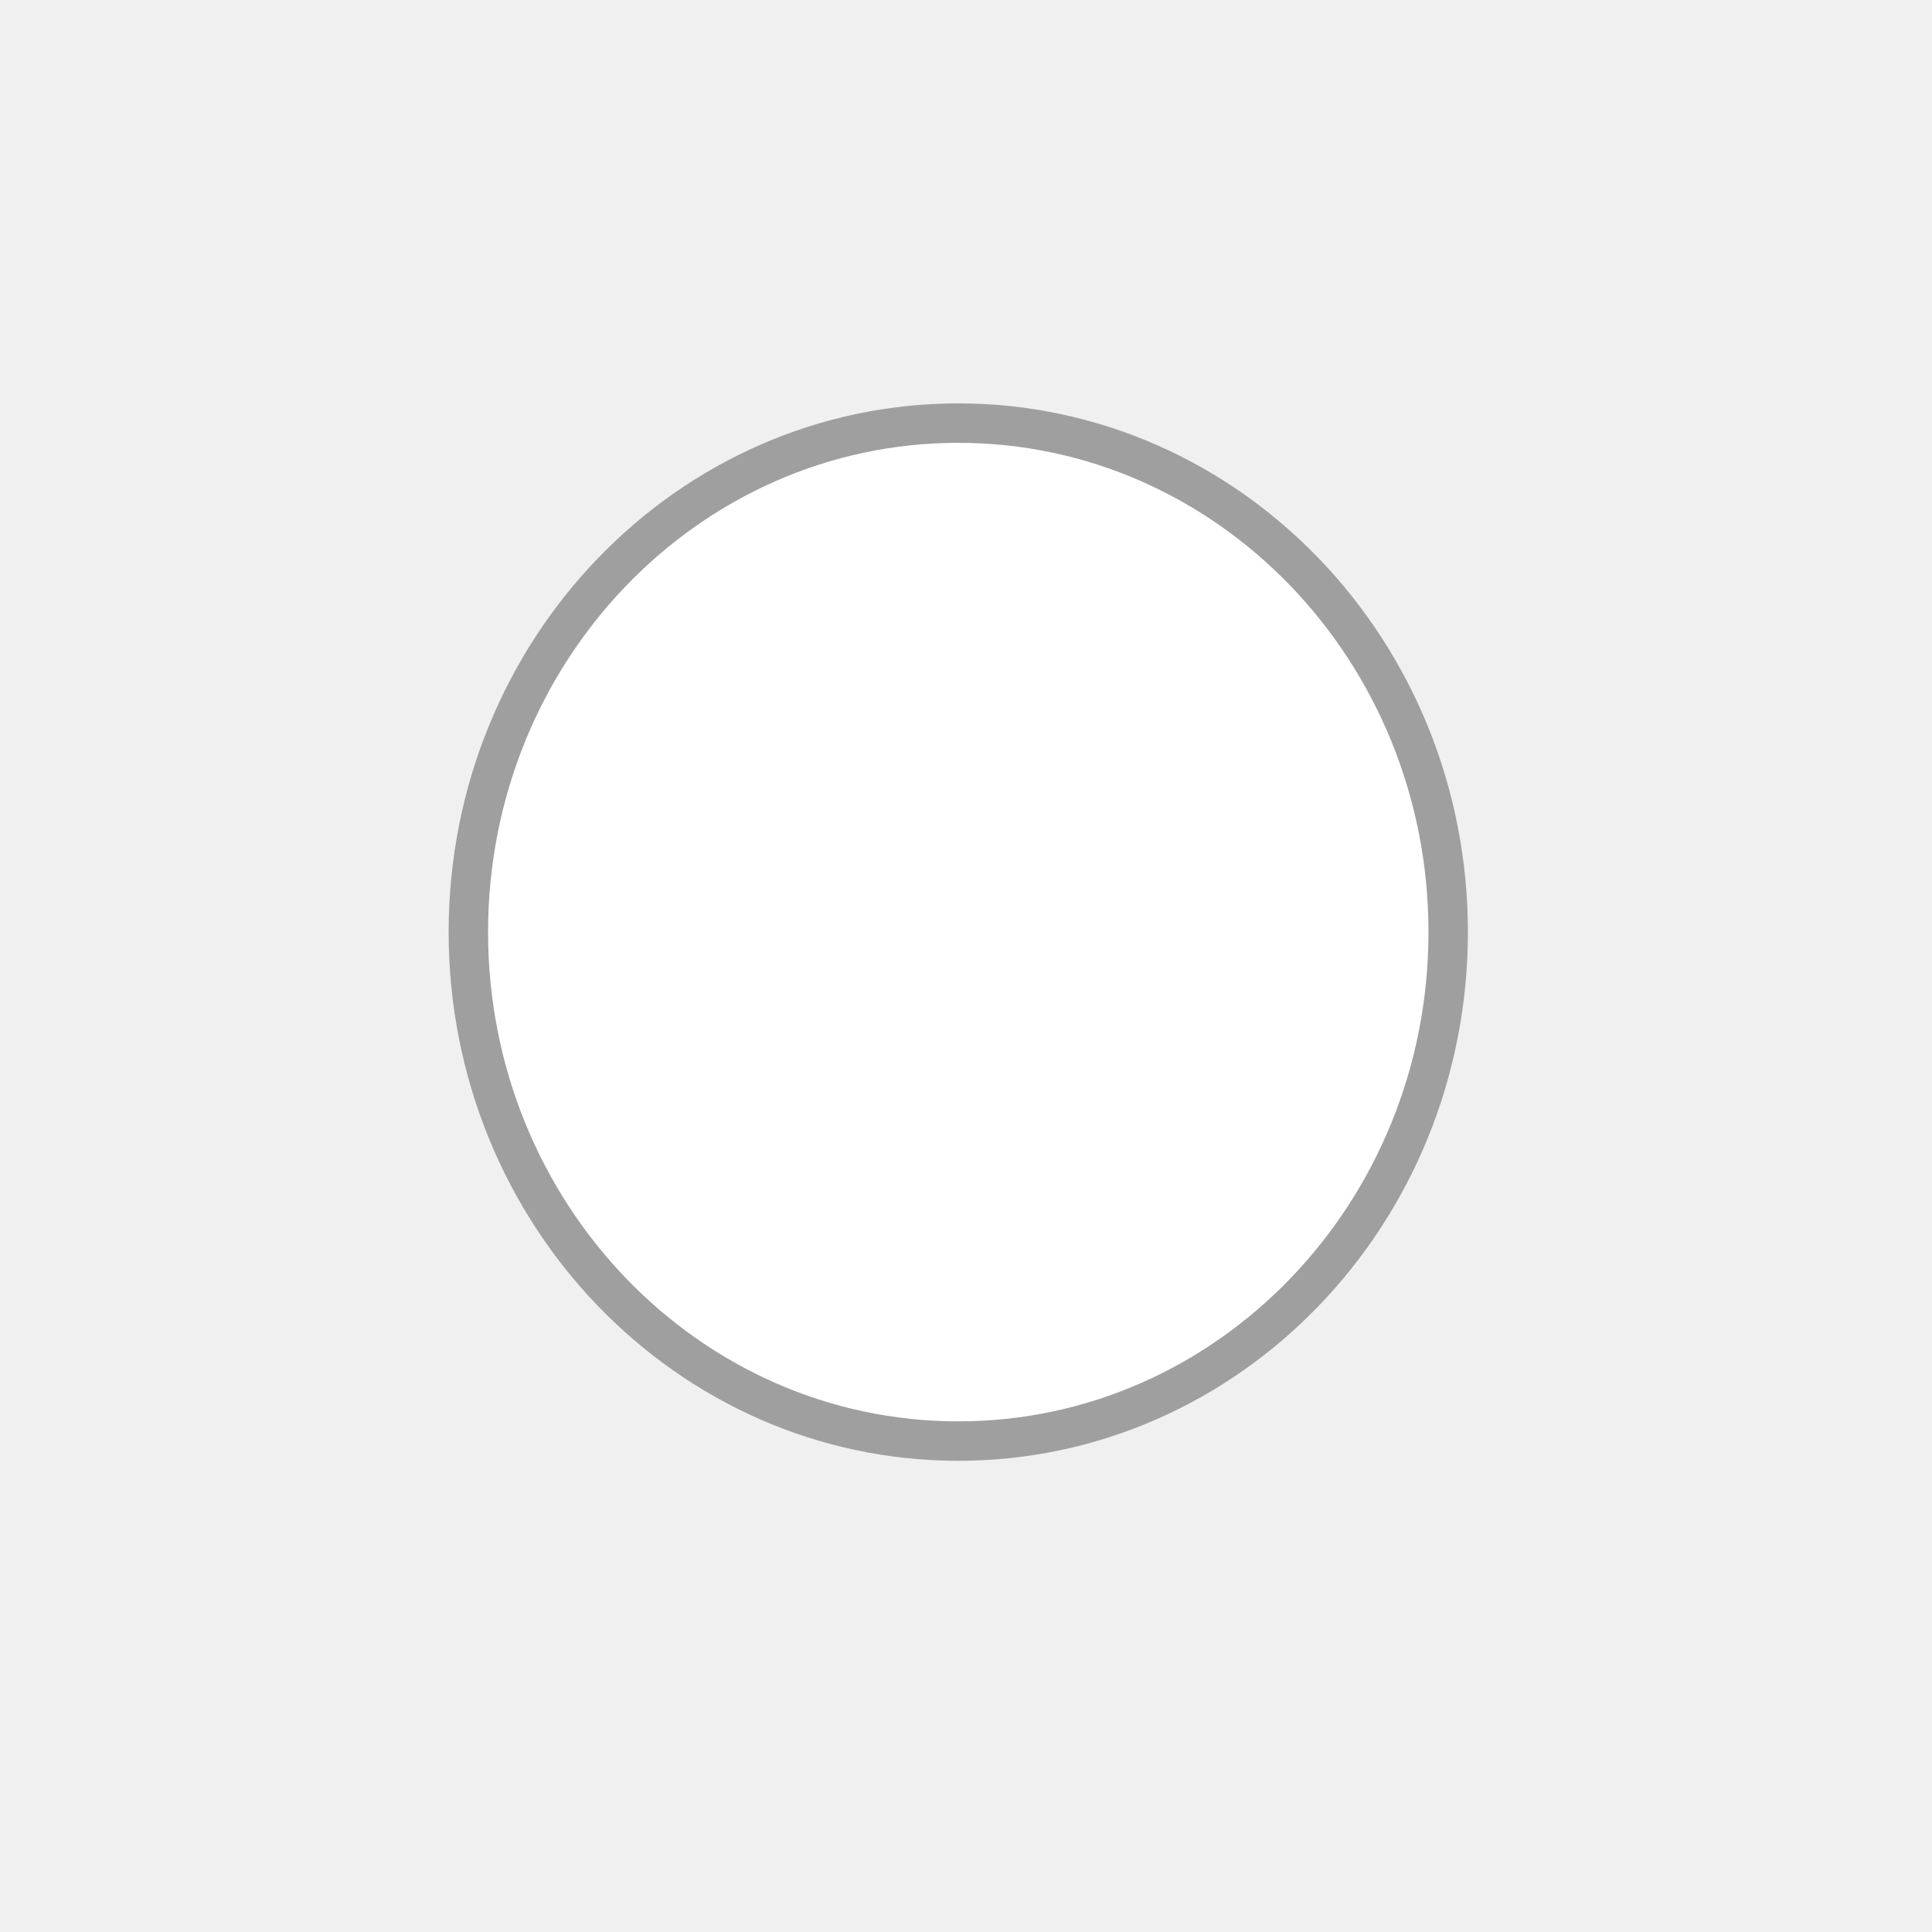
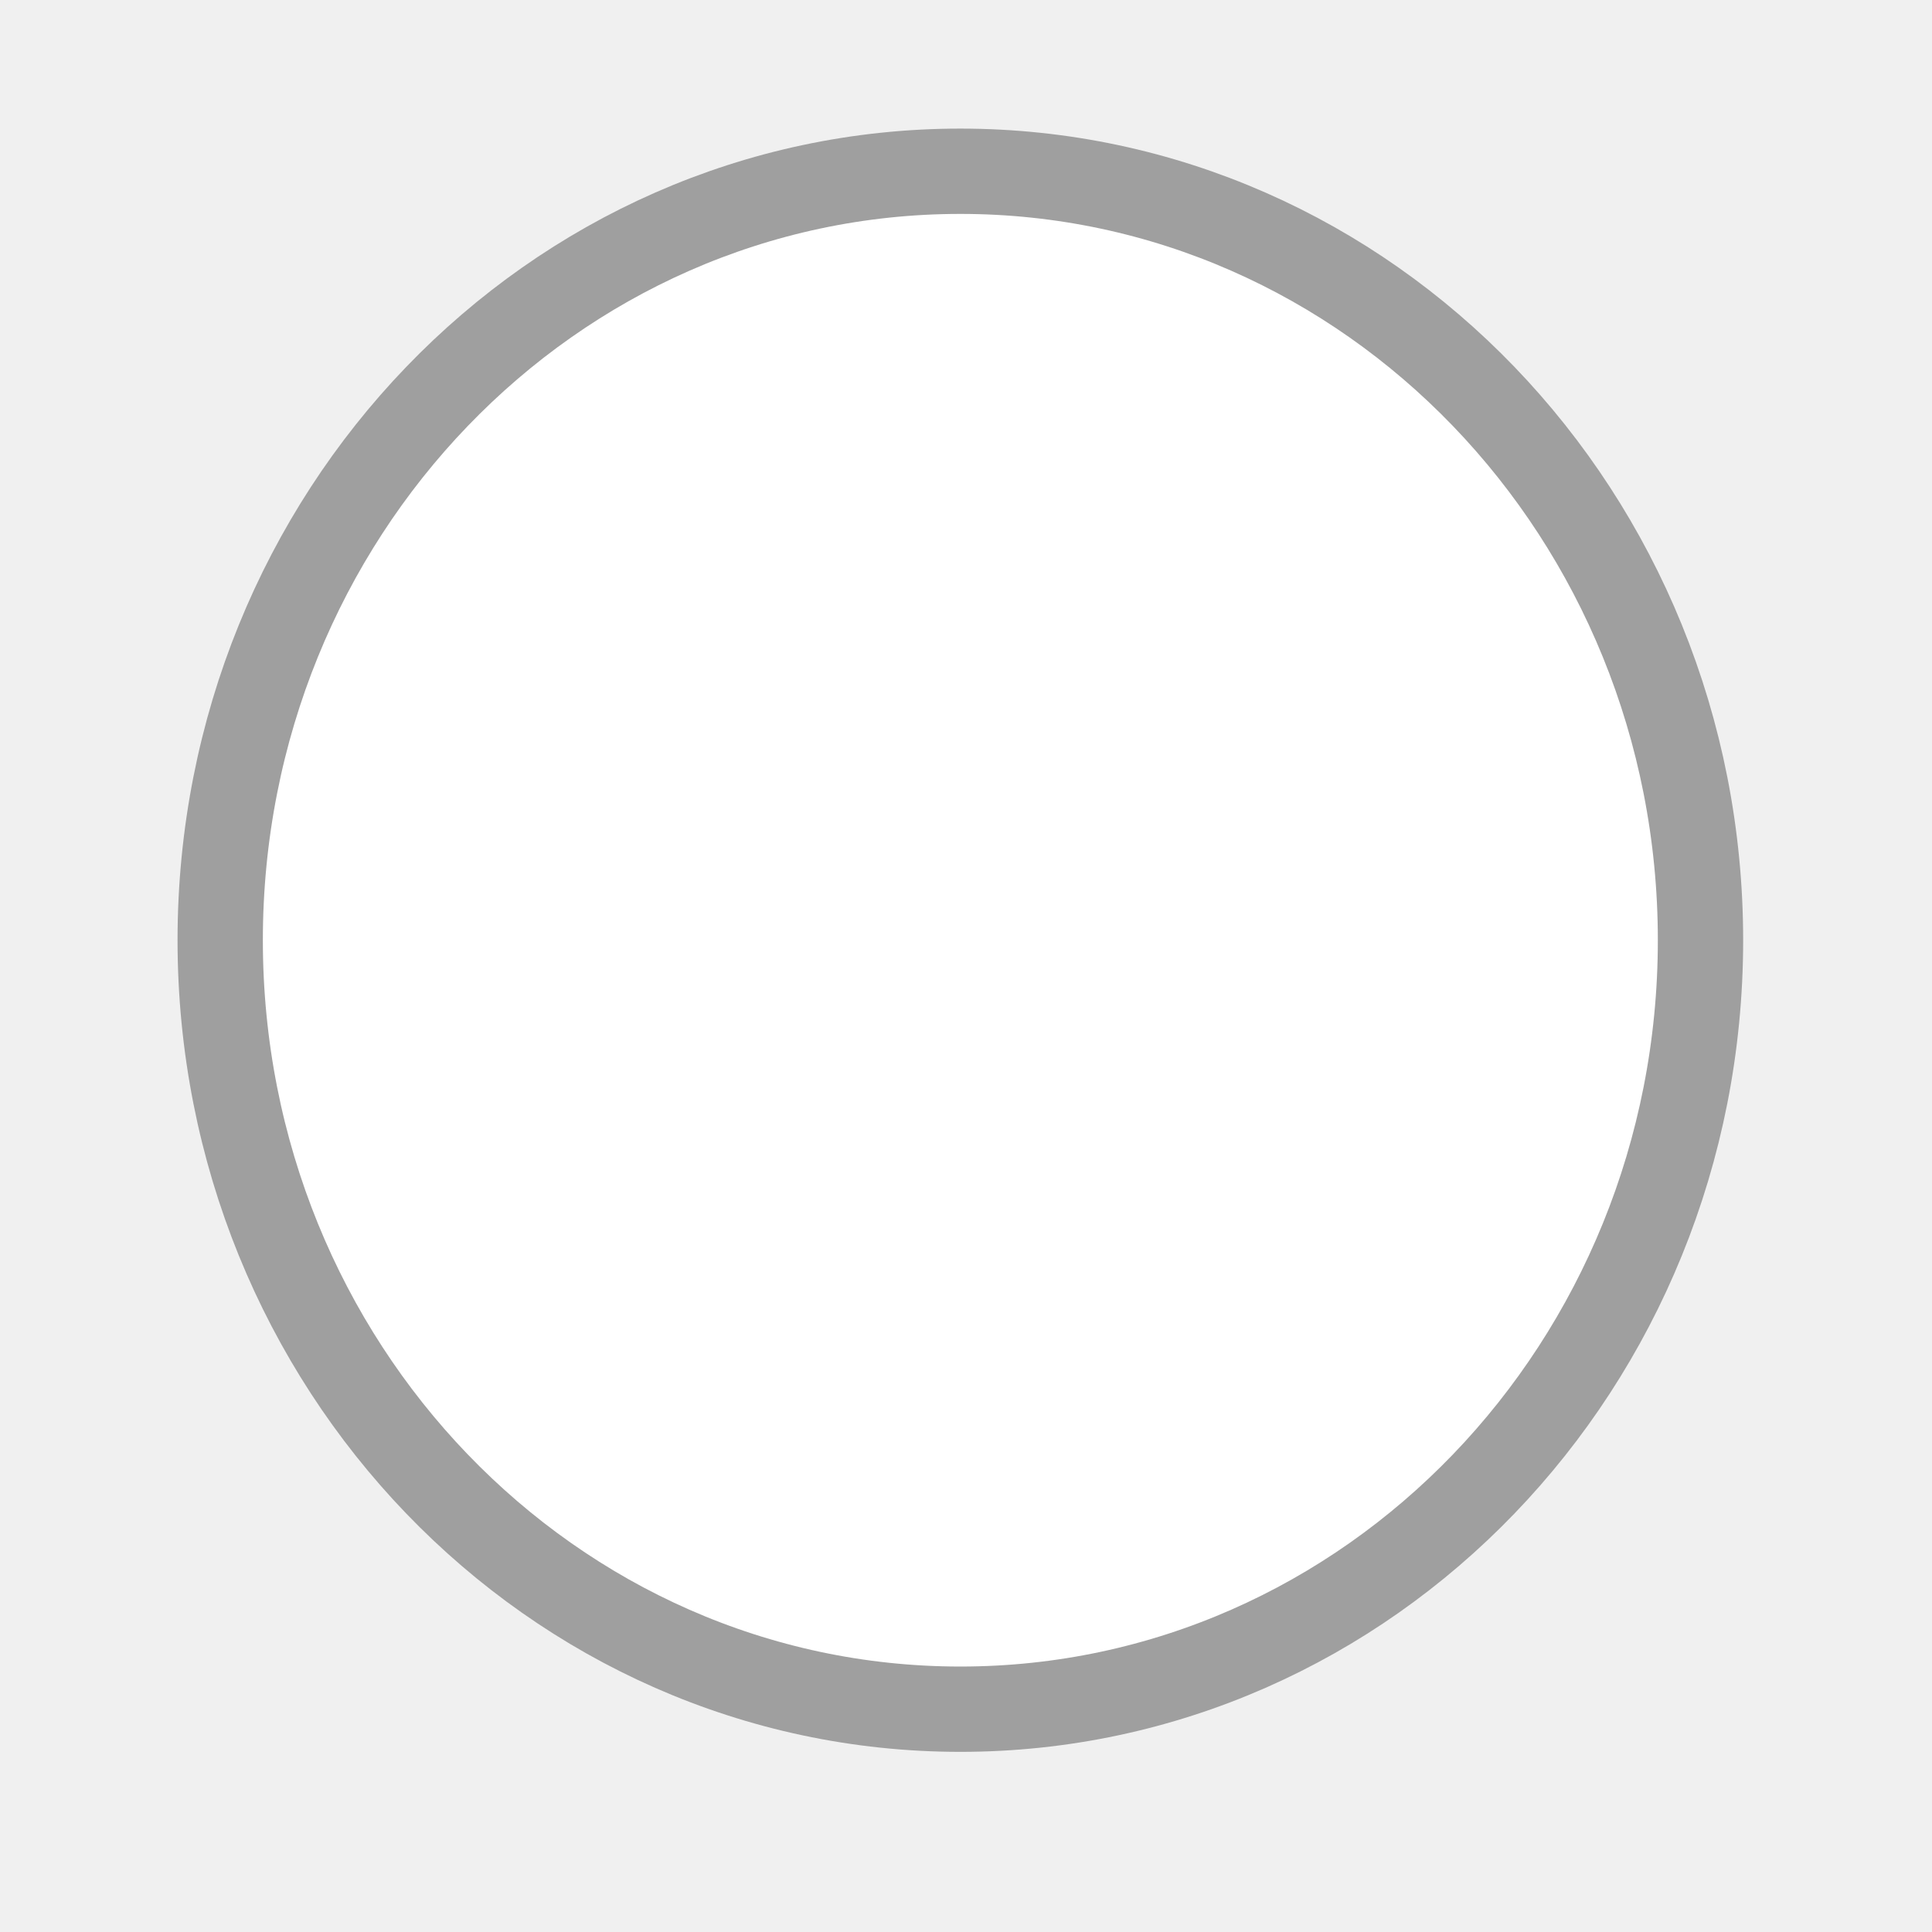
<svg xmlns="http://www.w3.org/2000/svg" width="120" height="120" viewBox="0 0 120 120" version="1.1" id="svg5">
  <defs id="defs2" />
  <g id="layer1">
-     <ellipse style="fill:#ffffff;stroke:#9f9f9f;stroke-width:2.449;stroke-opacity:1" id="path950" cx="59.52" cy="57.894" rx="30.43" ry="31.614" />
+     <ellipse style="fill:#ffffff;stroke:#9f9f9f;stroke-width:5.299;stroke-opacity:1;stroke-miterlimit:4;stroke-dasharray:none" id="path950" cx="59.649" cy="58.399" rx="45.972" ry="47.762" />
  </g>
  <g id="layer2" />
</svg>
